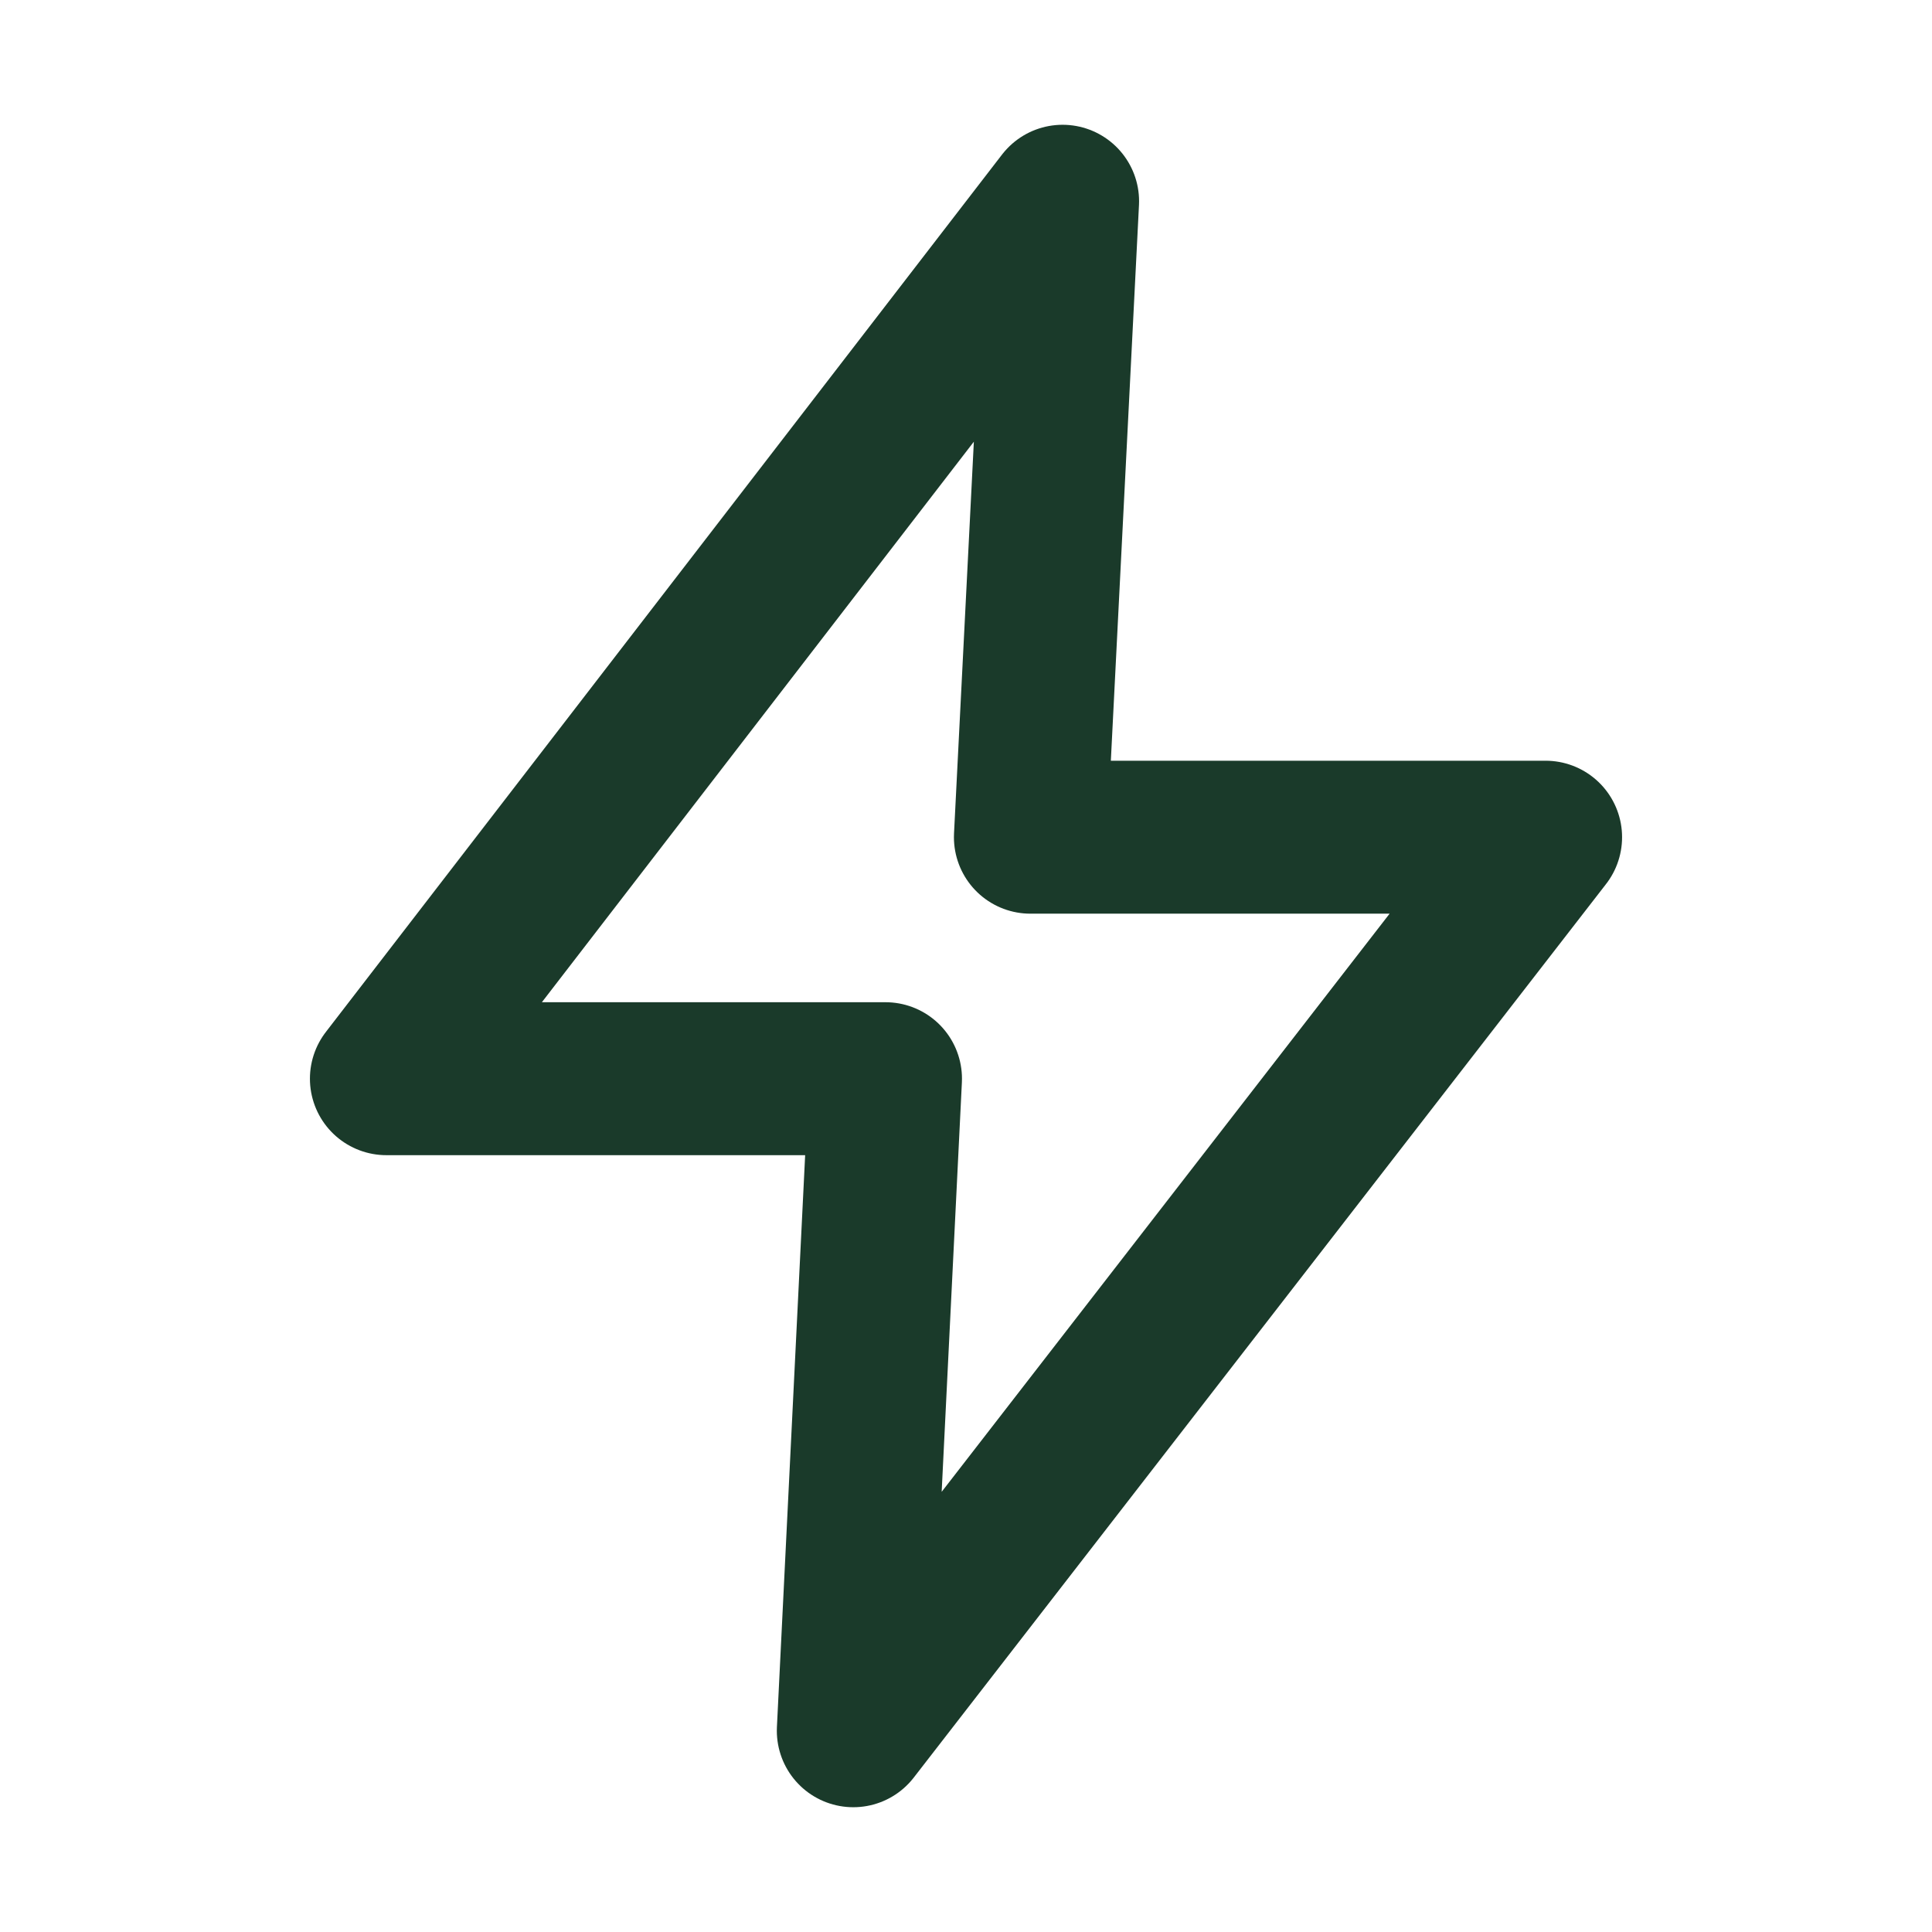
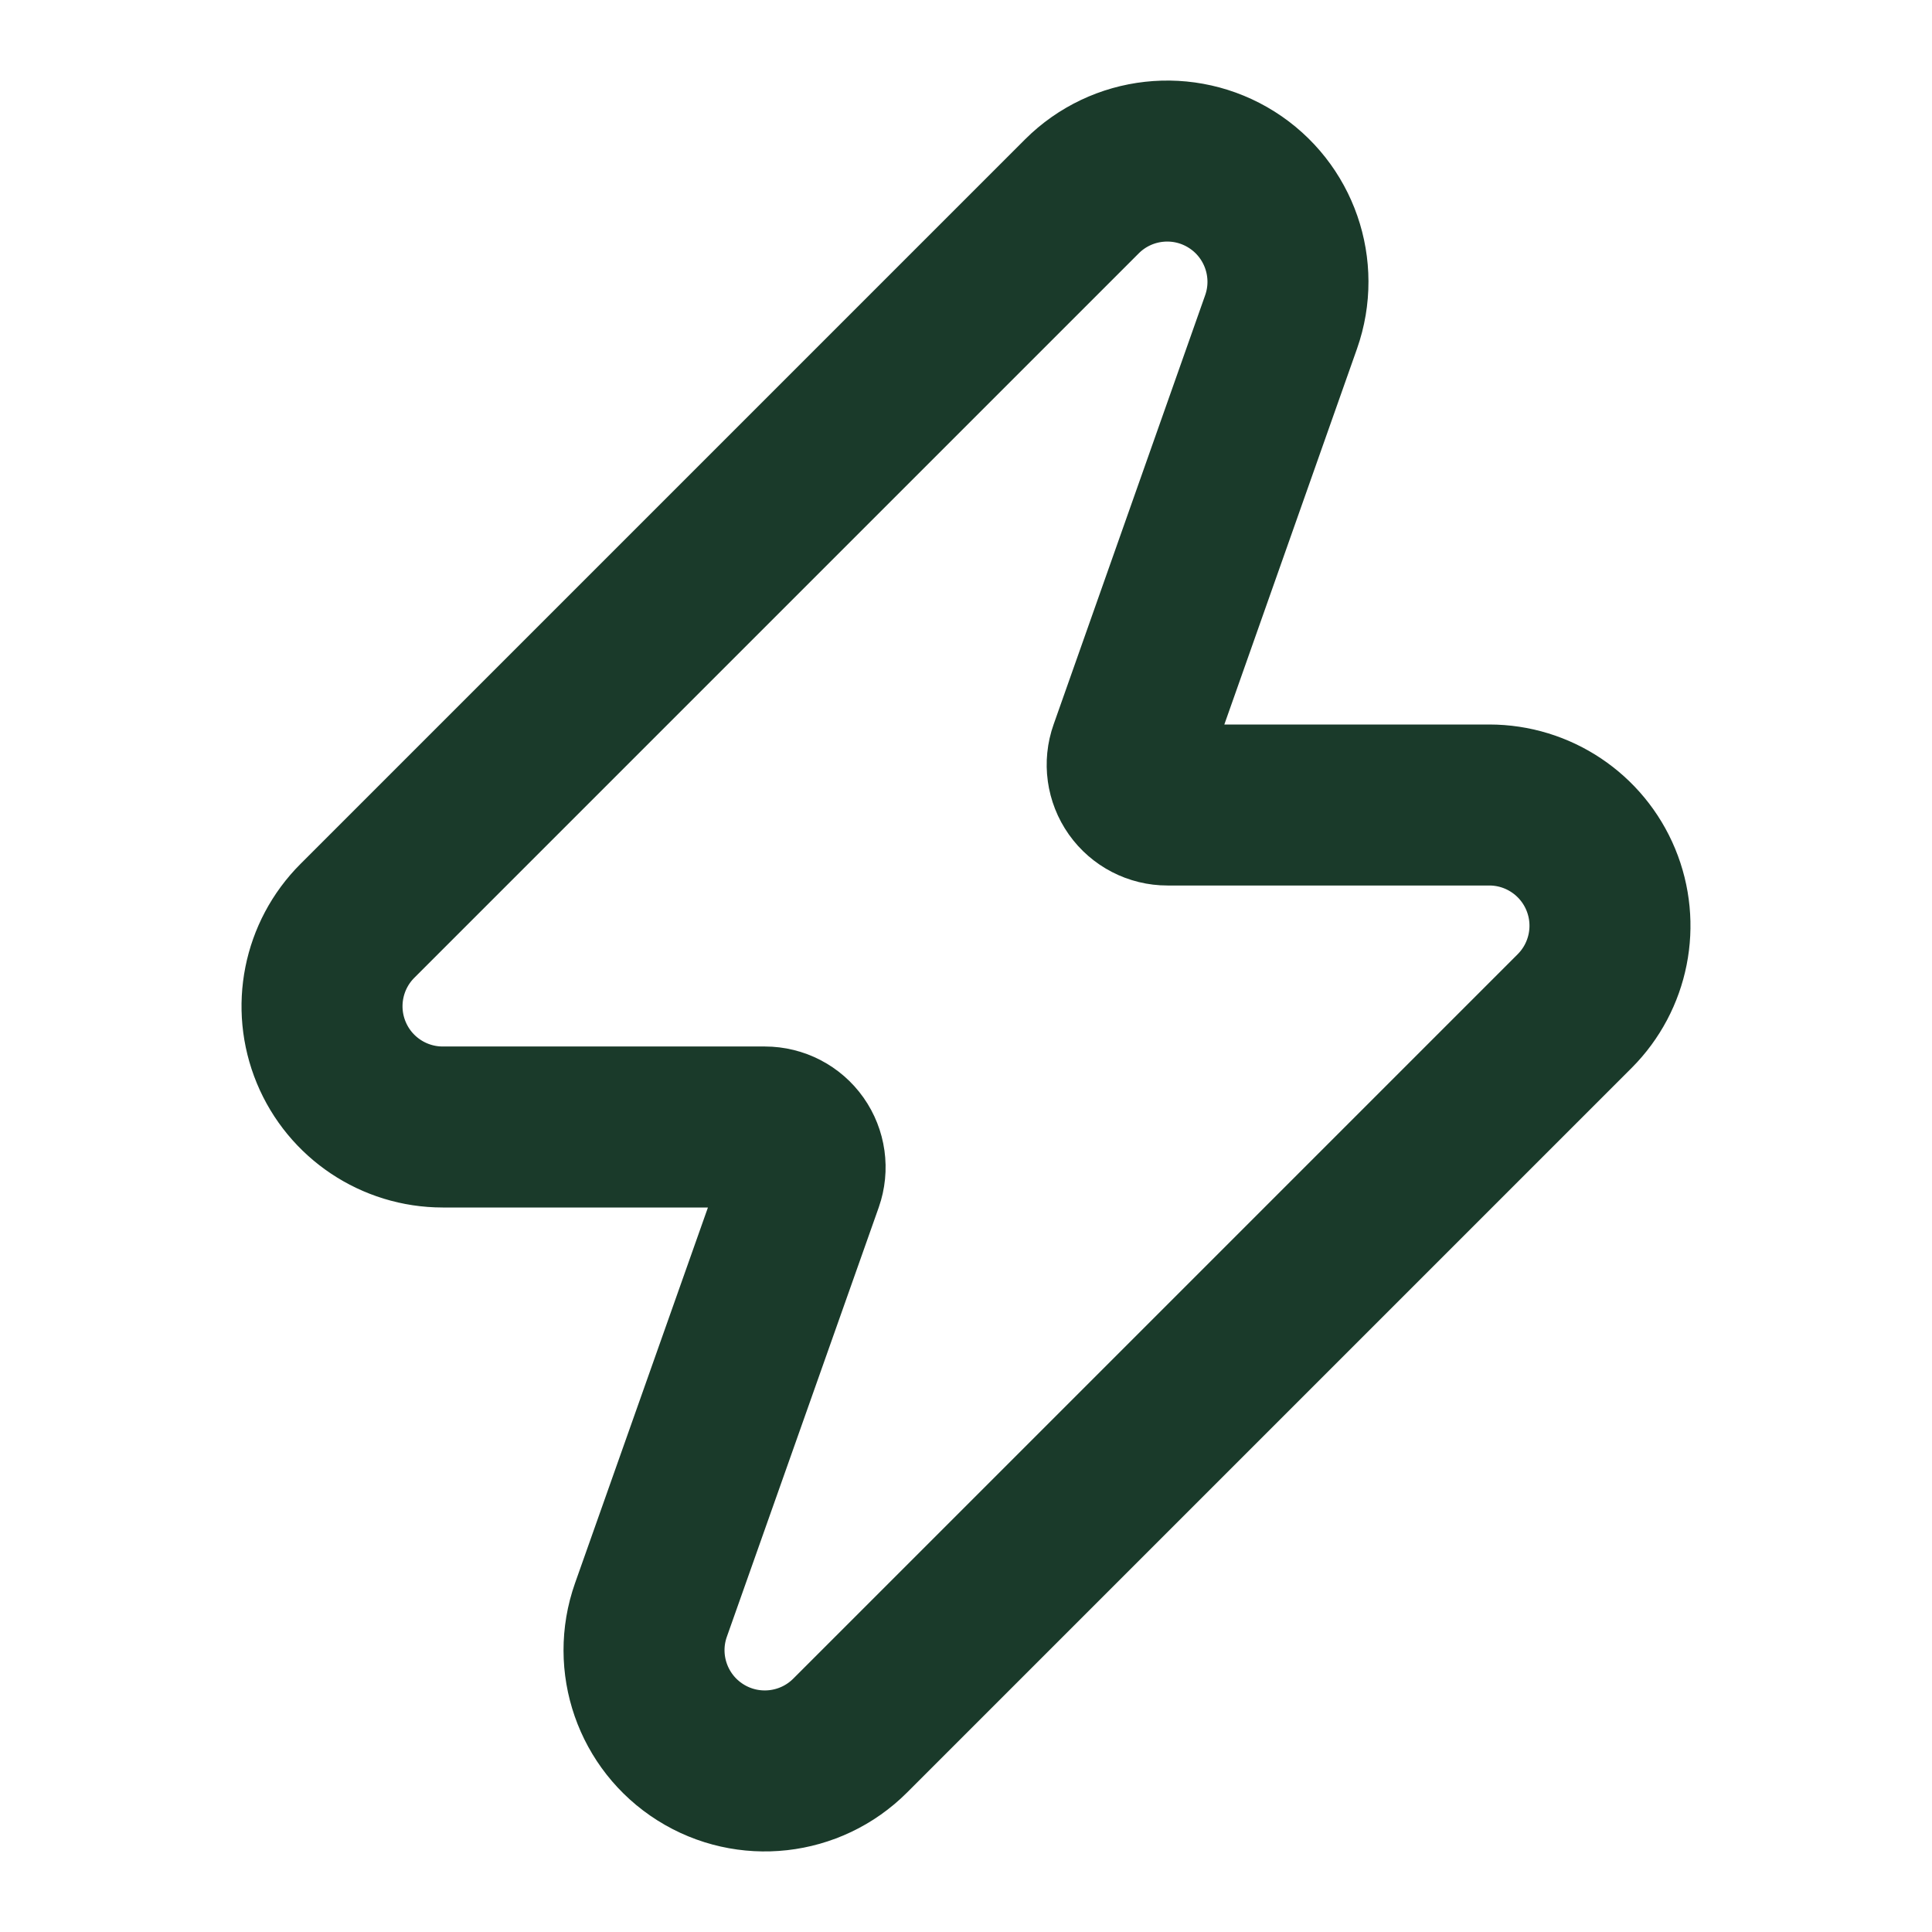
<svg xmlns="http://www.w3.org/2000/svg" viewBox="0 0 24 24" fill="none">
-   <g stroke="#1A3A2A" stroke-width="1.9" stroke-linecap="round" stroke-linejoin="round">
-     <path d="M13.2 2.5 4.8 13.4h6.2L10.6 21.5l8.6-11.1h-6.4l.4-7.9Z" />
+   <g stroke="#1A3A2A" stroke-width="2.0" stroke-linecap="round" stroke-linejoin="round">
+     <path d="M15.914 4a1.5 1.5 0 00-2.474-1.561l-9 9A1.5 1.5 0 005.5 14h4.002a.5.5 0 01.471.666L8.086 20a1.5 1.5 0 002.475 1.56l9-9A1.5 1.5 0 0018.5 10h-3.997a.5.5 0 01-.472-.667z" />
  </g>
</svg>
